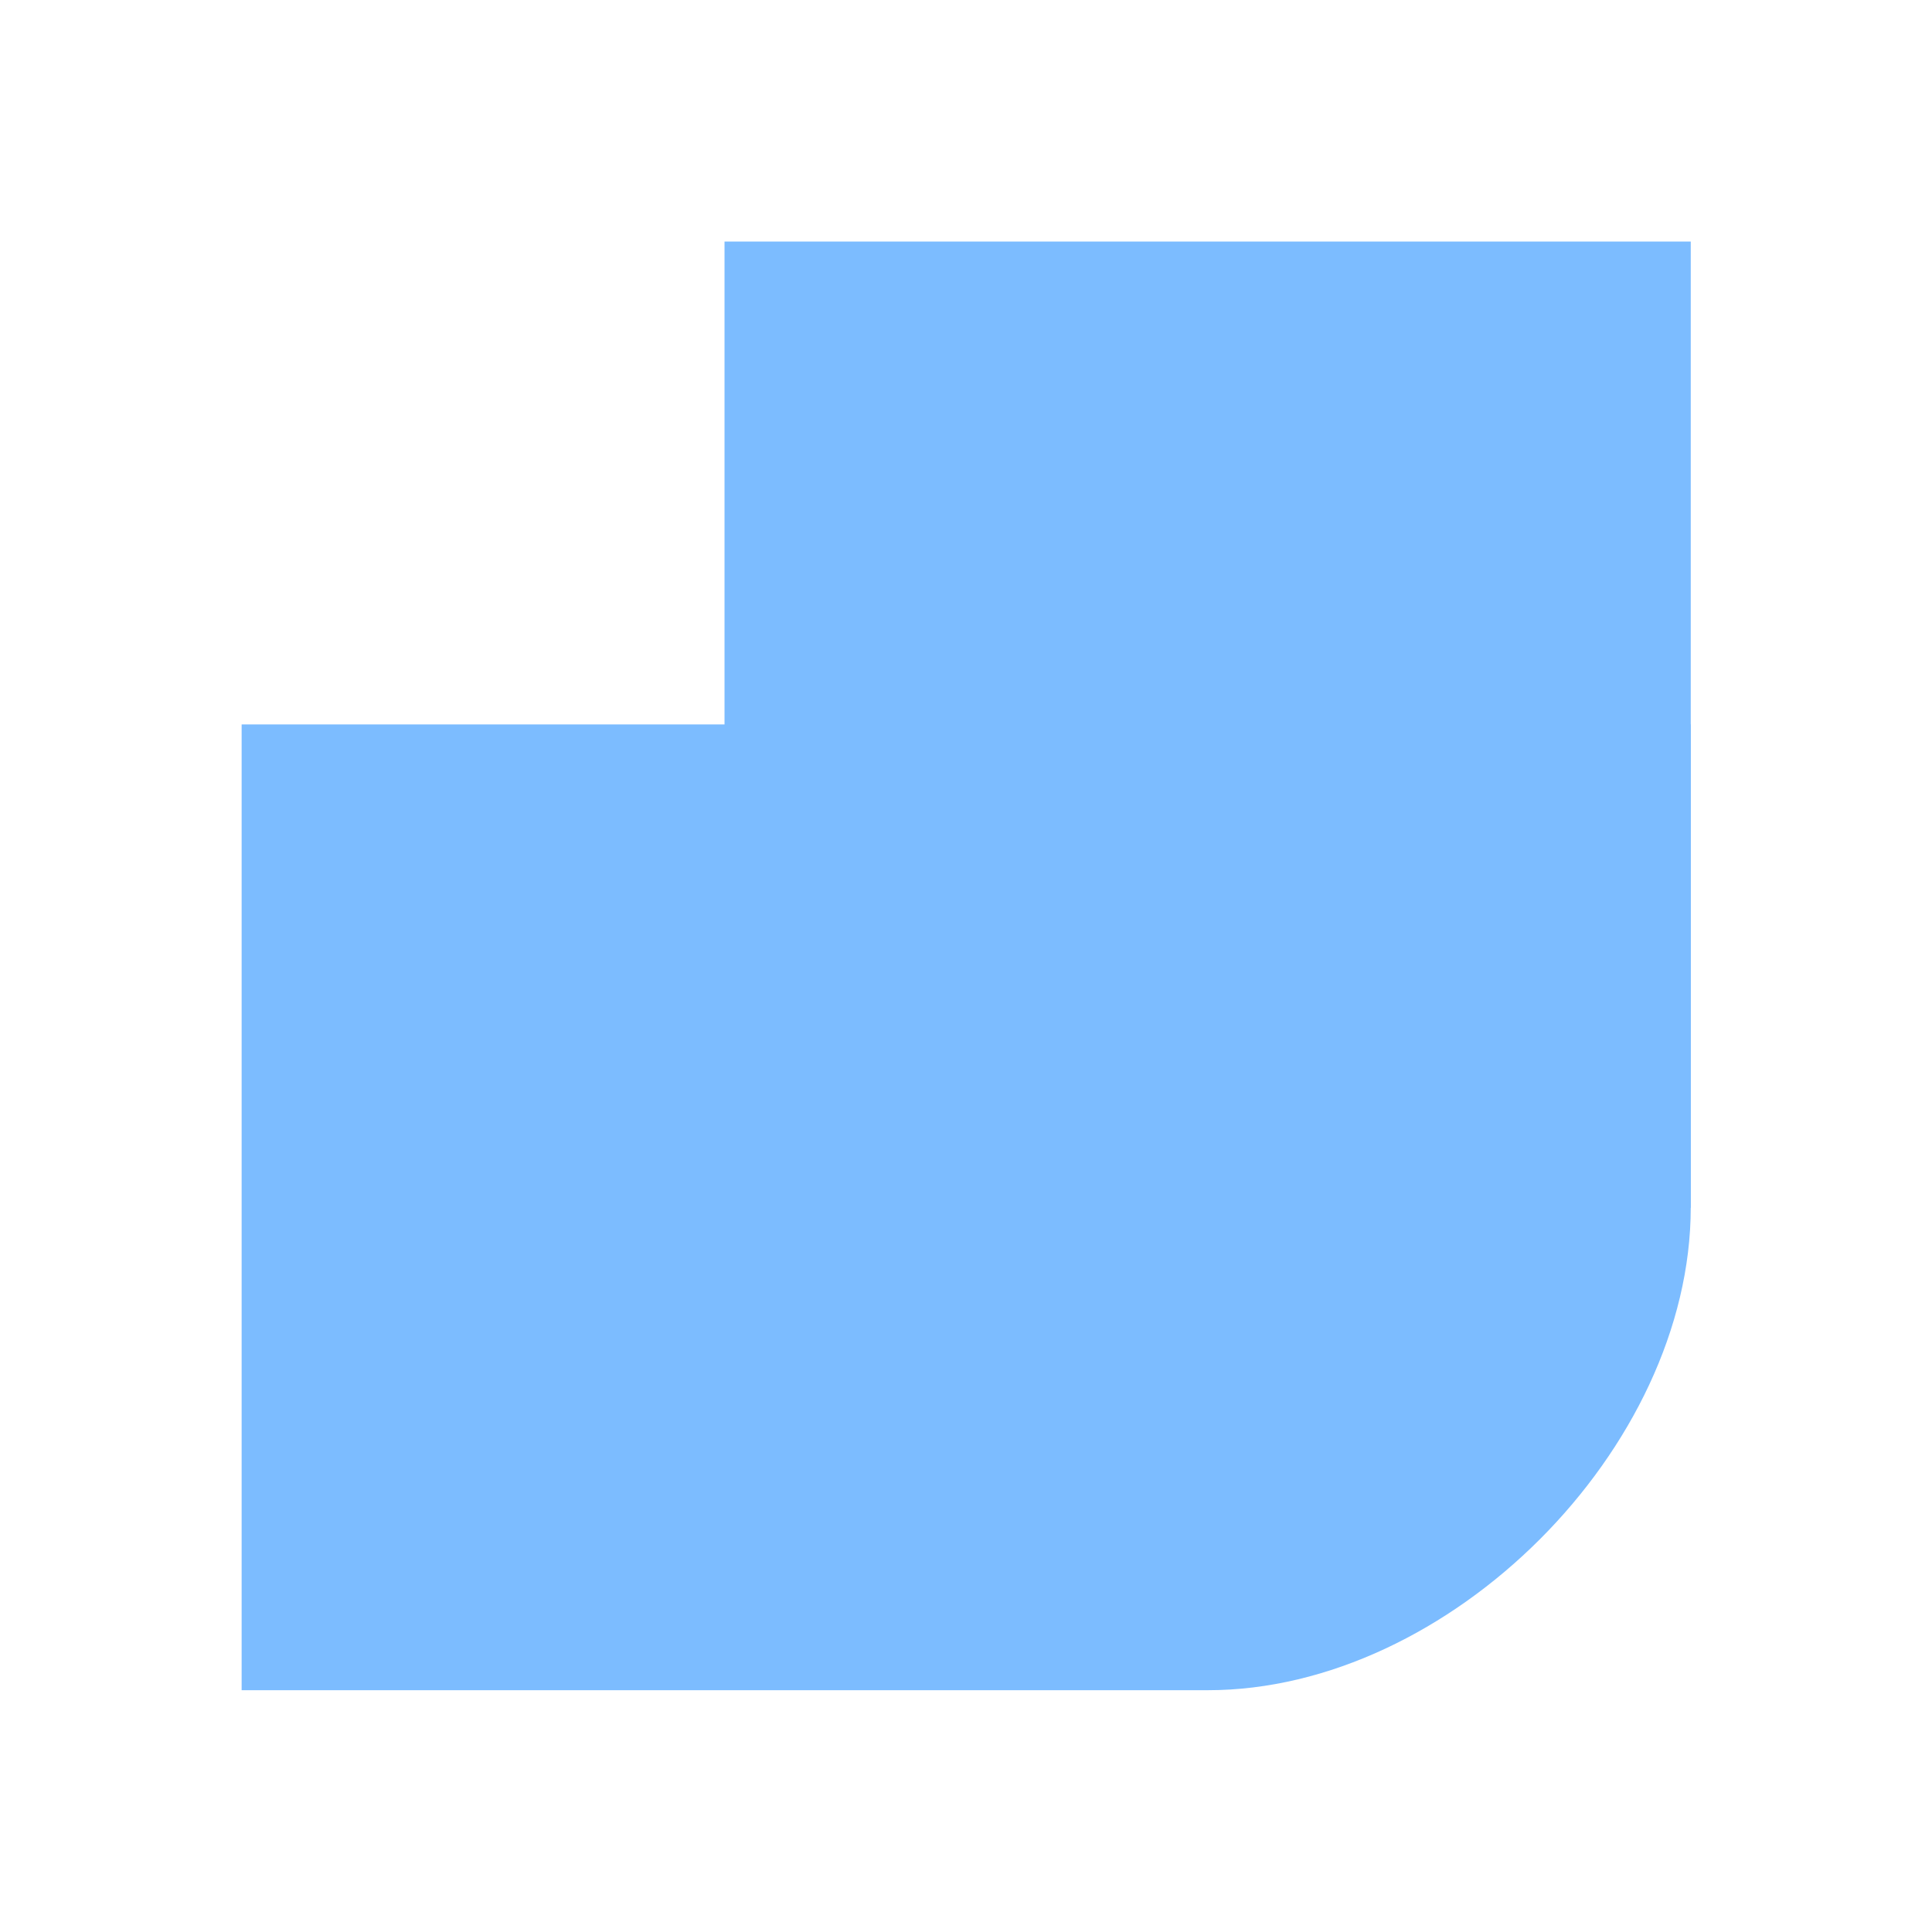
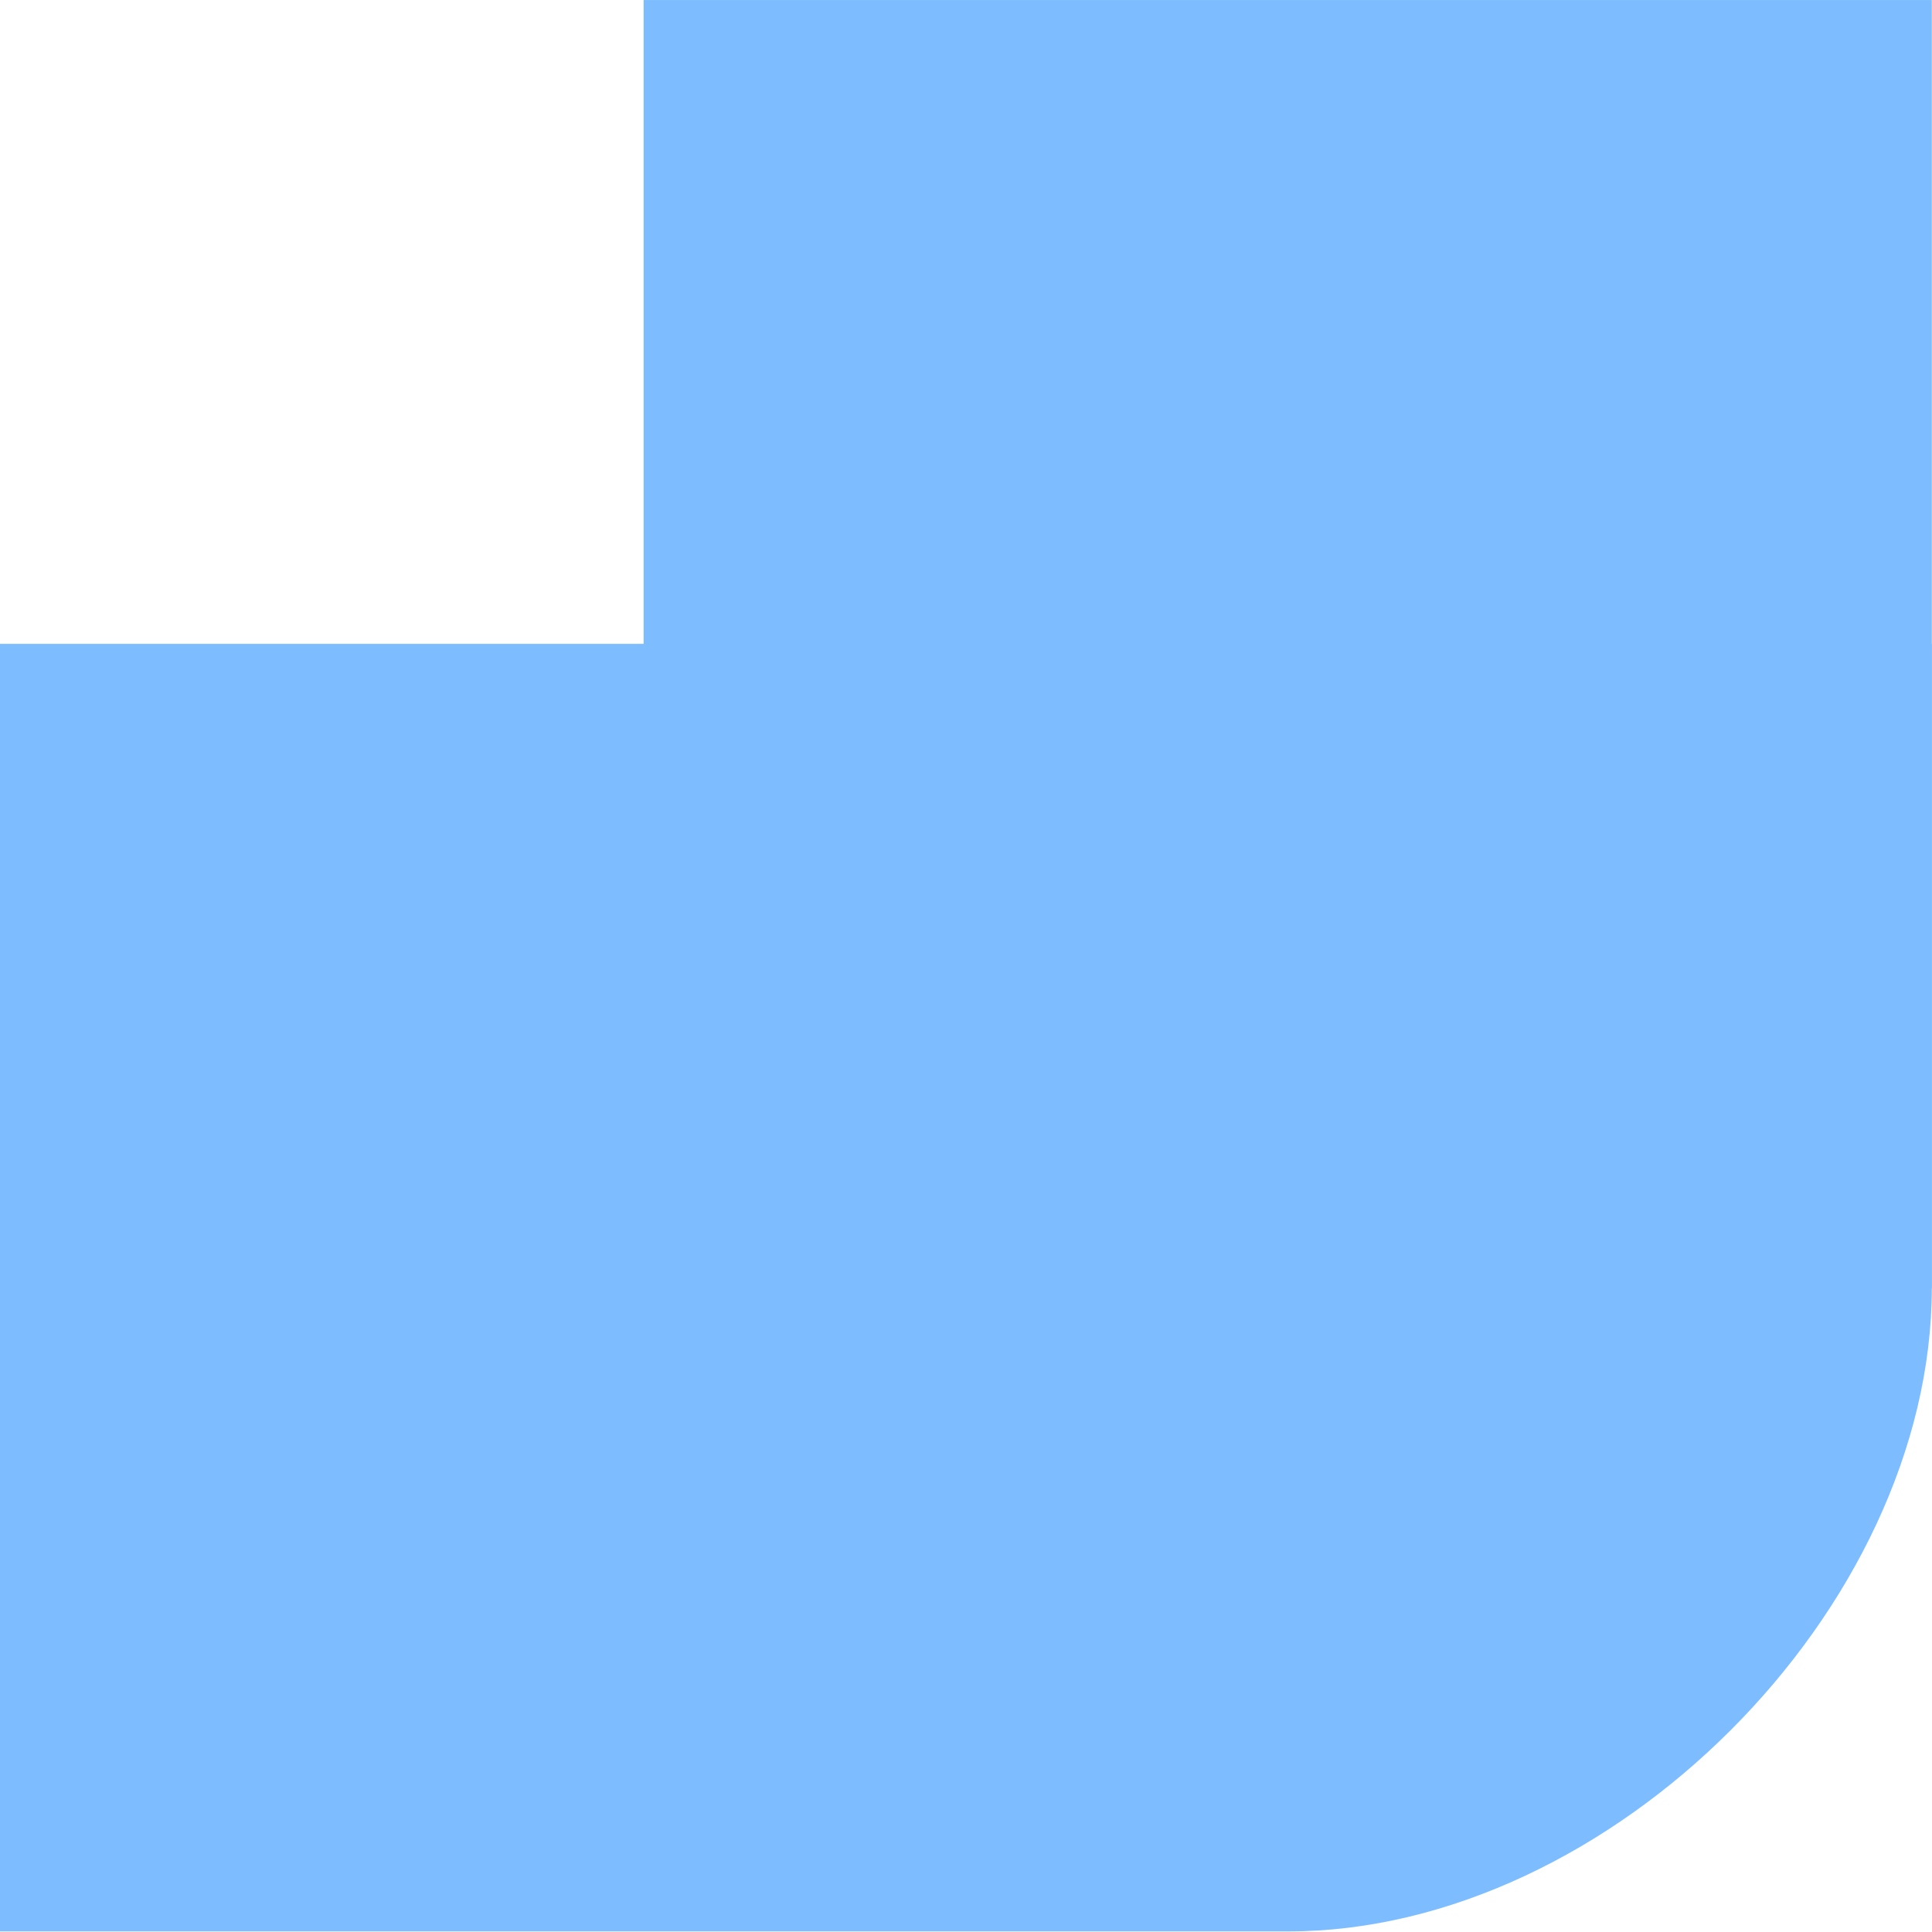
- <svg xmlns="http://www.w3.org/2000/svg" width="16" height="16" viewBox="0 0 4.233 4.233" version="1.1" id="svg1" xml:space="preserve">
+ <svg xmlns="http://www.w3.org/2000/svg" width="12" height="12" viewBox="0 0 3.175 3.175" version="1.1" id="svg1" xml:space="preserve">
  <defs id="defs1" />
-   <g id="layer1" transform="translate(-23.89057,-0.05776847)">
-     <path id="rect13" style="fill:#7cbcff;stroke-width:0.708" d="m 24.42,1.645 h 3.175 v 1.058 c 2e-6,0.529 -0.529,1.058 -1.058,1.058 l -2.117,-4e-7 z" />
-     <rect style="fill:#7cbcff;fill-opacity:1;stroke-width:0.578;stroke-dasharray:none" id="rect14" width="2.117" height="2.117" x="0.587" y="-27.595" transform="rotate(90)" />
+   <g id="layer7" transform="translate(-19.84375,5.820833)">
+     <path id="rect13" style="fill:#7cbcff;stroke-width:0.708" d="m 43.734,-4.705 h 3.175 v 1.058 c 2e-6,0.529 -0.529,1.058 -1.058,1.058 l -2.117,-4e-7 z" transform="translate(-23.89057,-0.05776847)" />
+     <rect style="fill:#7cbcff;fill-opacity:1;stroke-width:0.578;stroke-dasharray:none" id="rect14" width="2.117" height="2.117" x="-5.763" y="-46.909" transform="rotate(90,-11.9164,-11.97417)" />
  </g>
</svg>
